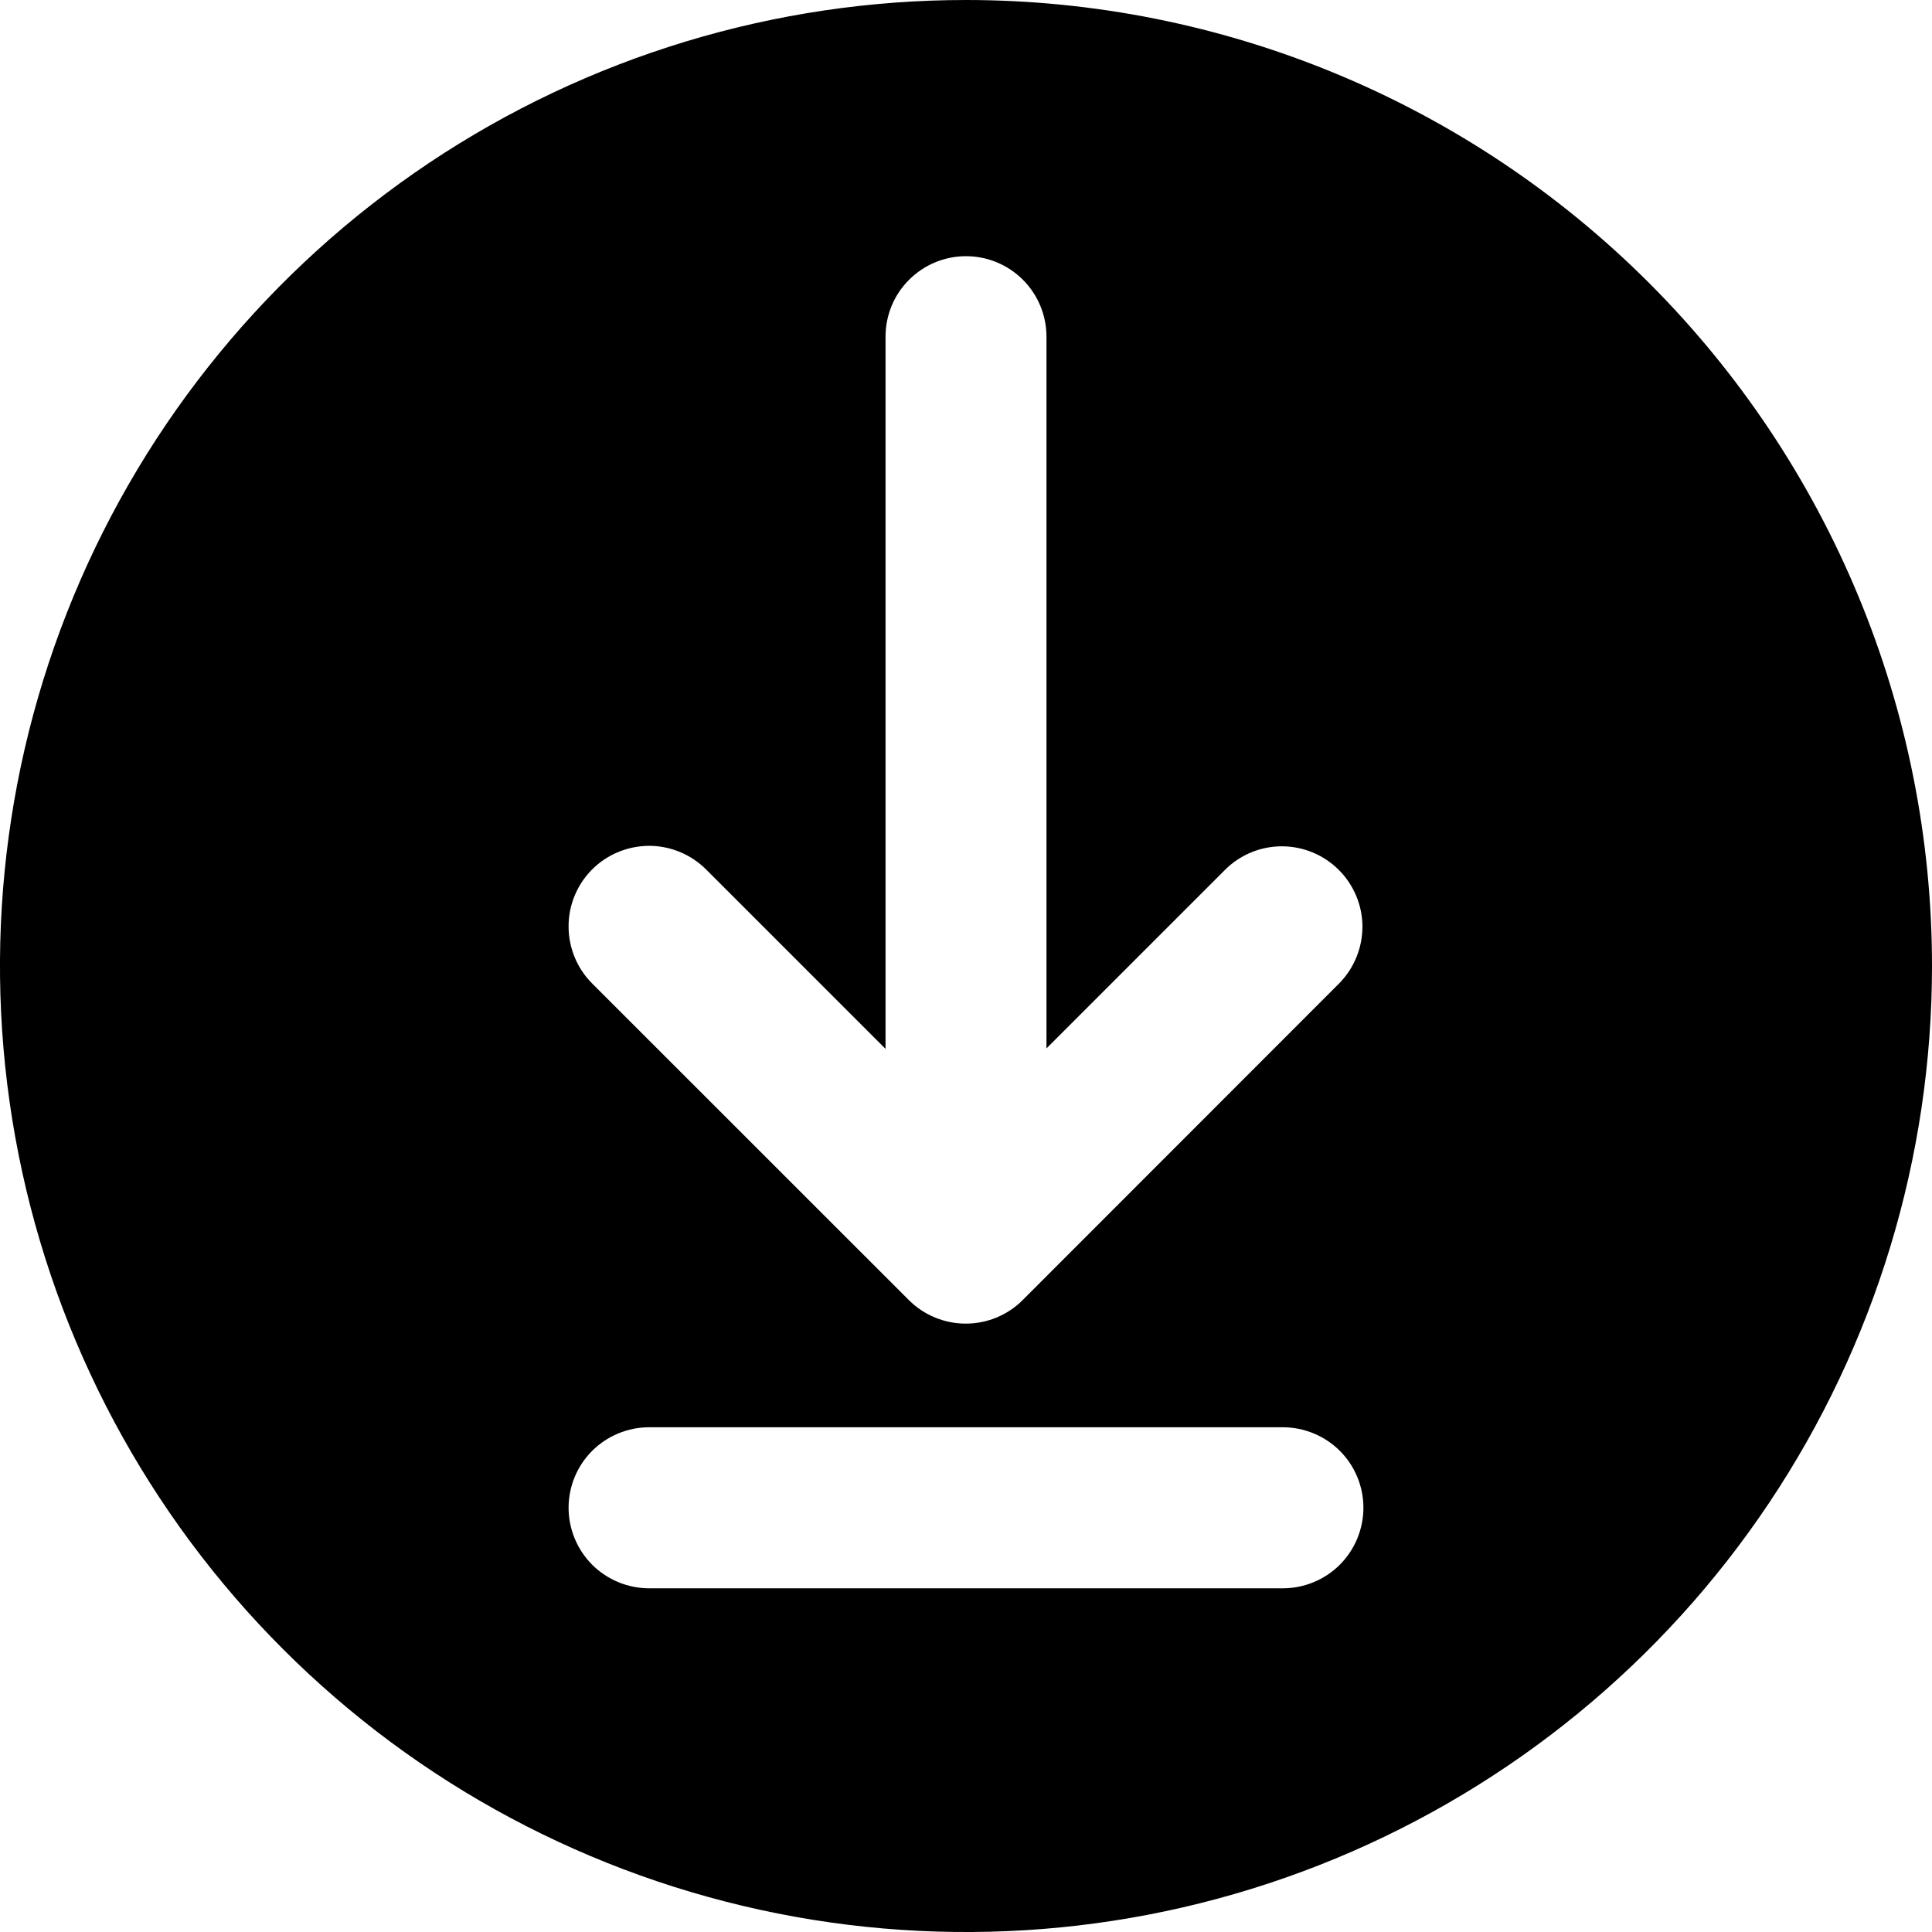
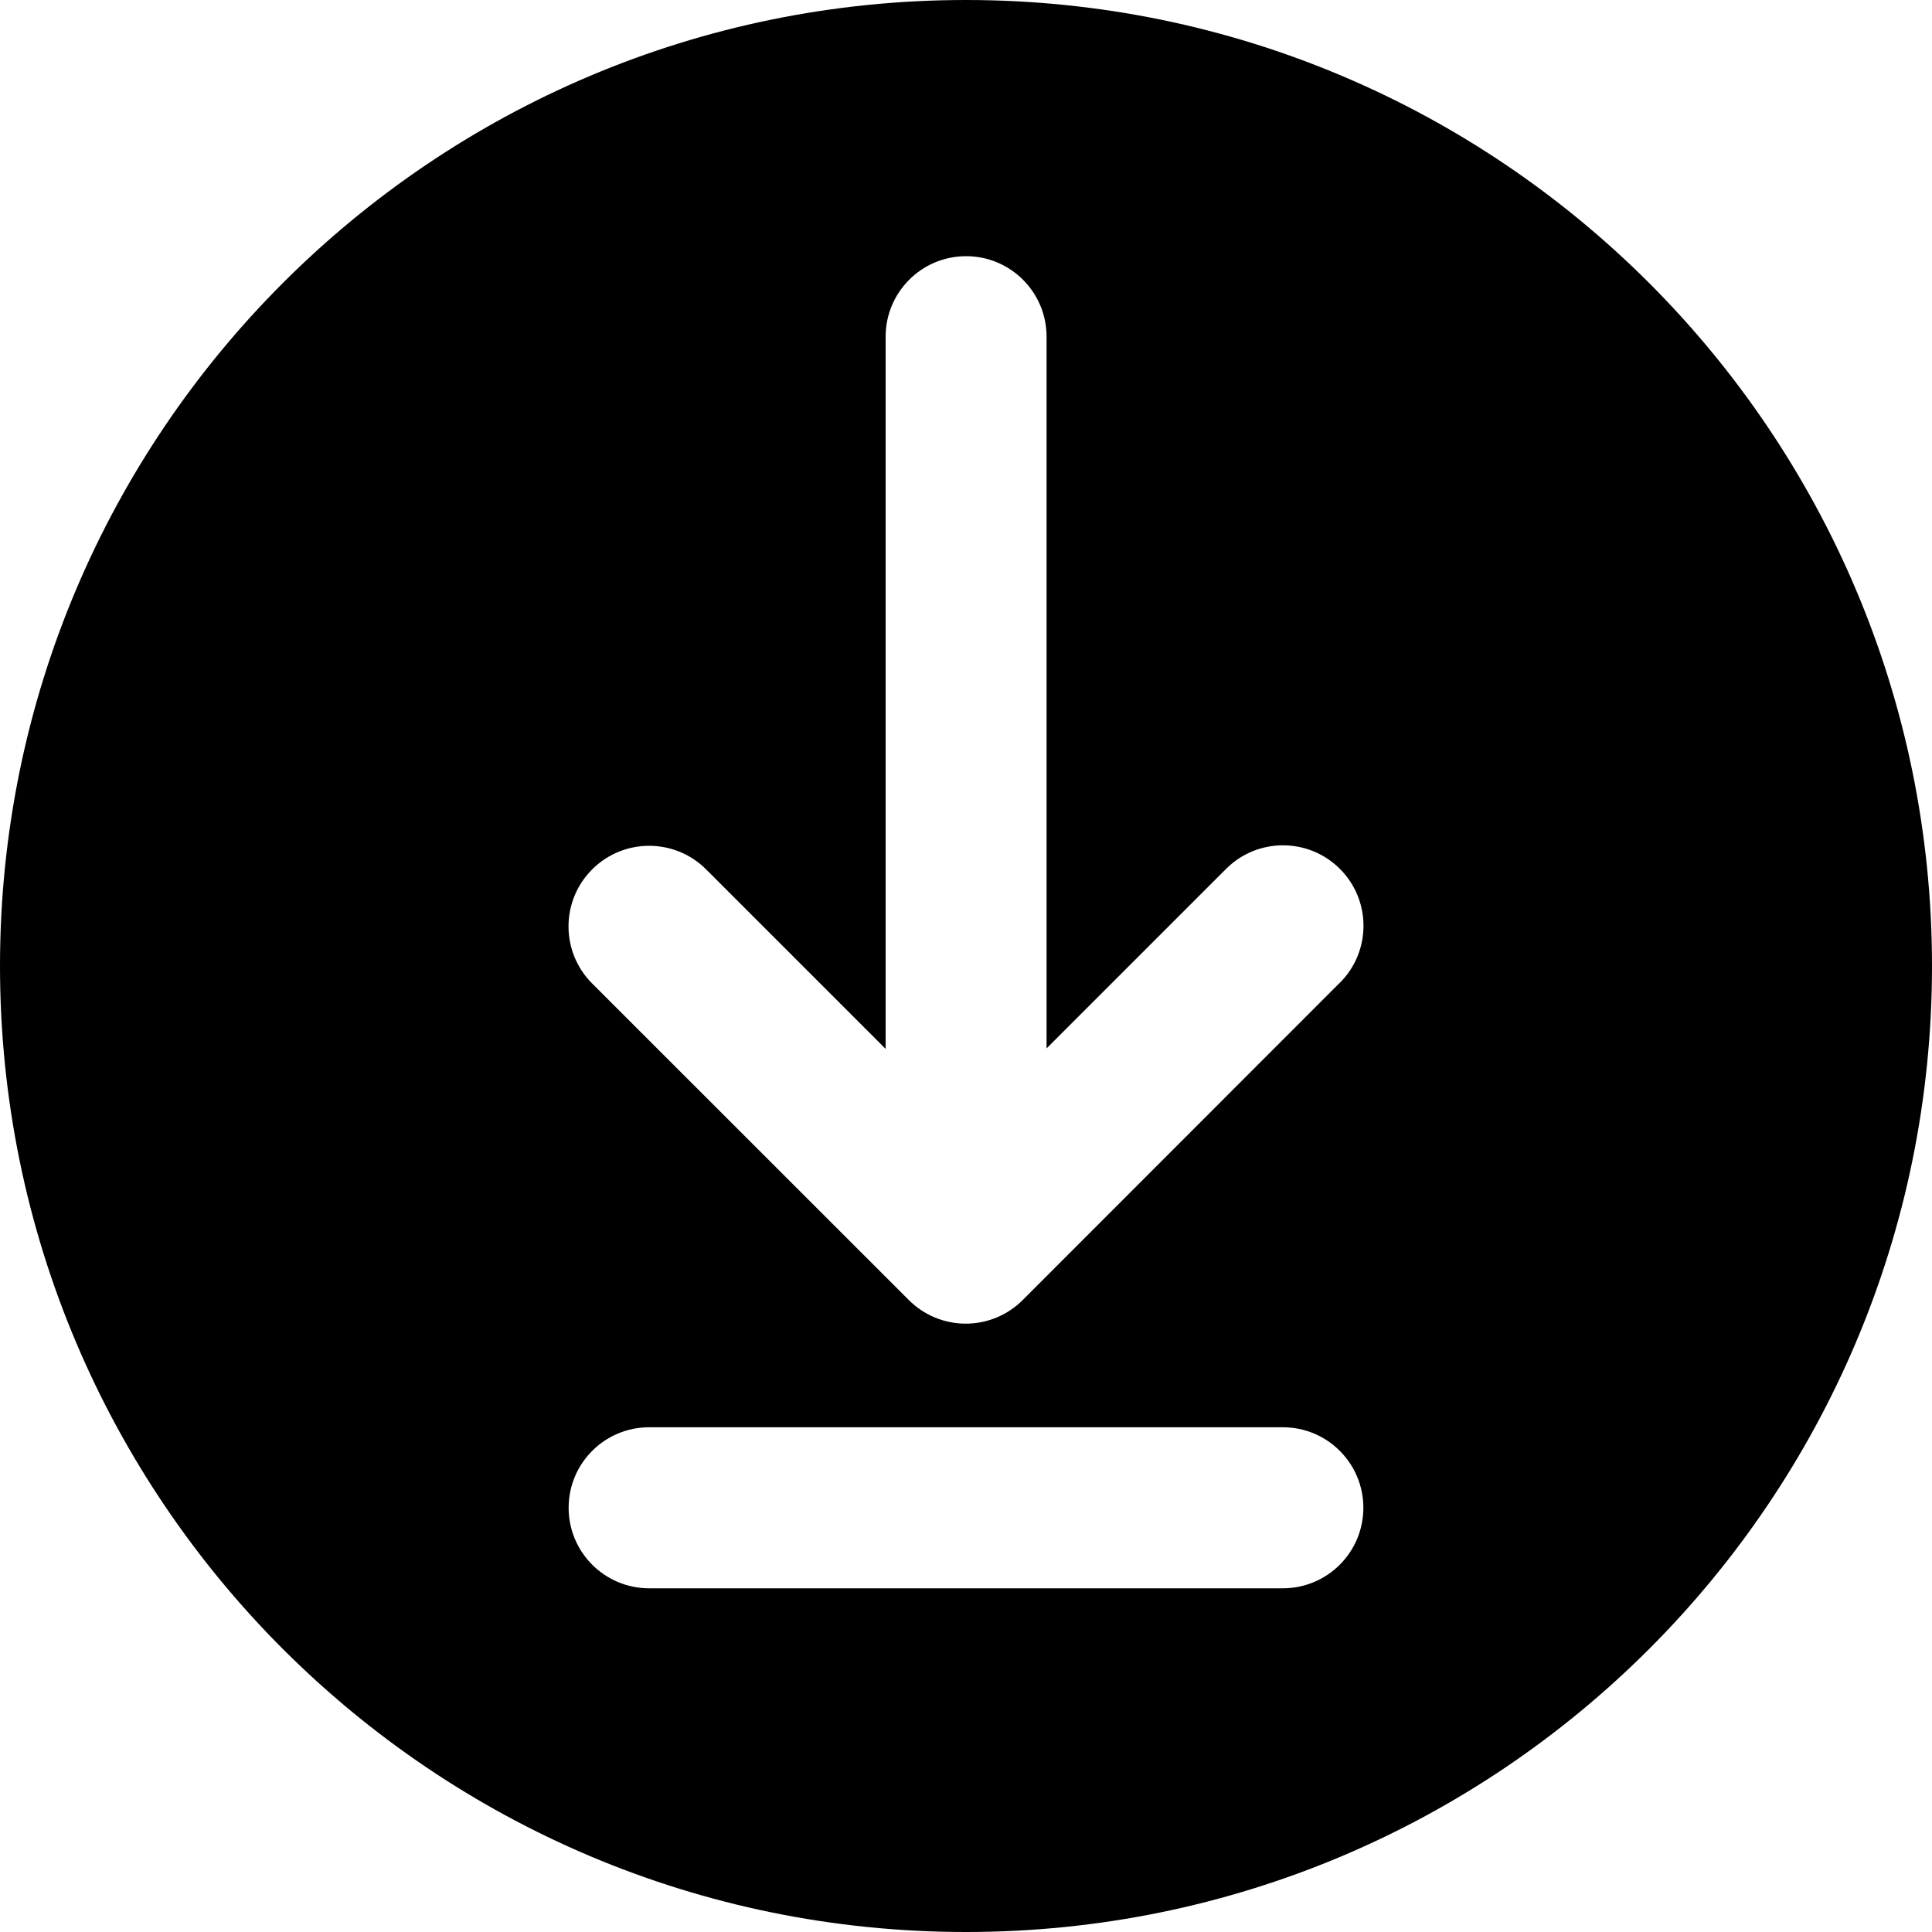
<svg xmlns="http://www.w3.org/2000/svg" width="20" height="20" viewBox="0 0 20 20">
-   <path d="M10 0C8.022 0 6.089 0.586 4.444 1.685C2.8 2.784 1.518 4.346 0.761 6.173C0.004 8 -0.194 10.011 0.192 11.951C0.578 13.891 1.53 15.672 2.929 17.071C4.327 18.47 6.109 19.422 8.049 19.808C9.989 20.194 12 19.996 13.827 19.239C15.654 18.482 17.216 17.2 18.315 15.556C19.413 13.911 20 11.978 20 10C20 7.348 18.946 4.804 17.071 2.929C15.196 1.054 12.652 0 10 0ZM13.28 16.442H6.72C6.499 16.442 6.287 16.354 6.13 16.198C5.974 16.041 5.886 15.829 5.886 15.608C5.886 15.387 5.974 15.175 6.13 15.019C6.287 14.863 6.499 14.775 6.72 14.775H13.28C13.501 14.775 13.713 14.863 13.87 15.019C14.026 15.175 14.114 15.387 14.114 15.608C14.114 15.829 14.026 16.041 13.87 16.198C13.713 16.354 13.501 16.442 13.28 16.442ZM13.87 10.173L10.587 13.458C10.43 13.615 10.219 13.702 9.998 13.702C9.777 13.702 9.565 13.615 9.408 13.458L6.13 10.181C5.974 10.025 5.886 9.813 5.886 9.591C5.885 9.37 5.973 9.158 6.129 9.001C6.285 8.845 6.497 8.757 6.719 8.756C6.94 8.756 7.152 8.844 7.309 9L9.167 10.858V3.485C9.167 3.264 9.254 3.052 9.411 2.896C9.567 2.74 9.779 2.652 10 2.652C10.221 2.652 10.433 2.74 10.589 2.896C10.745 3.052 10.833 3.264 10.833 3.485V10.853L12.691 8.995C12.848 8.843 13.059 8.759 13.277 8.761C13.496 8.763 13.705 8.851 13.859 9.005C14.014 9.16 14.102 9.369 14.104 9.587C14.105 9.806 14.021 10.016 13.87 10.173Z" />
+   <path d="M10 0a10 10 0 100 20 10 10 0 000-20zm3.28 16.442H6.72a.833.833 0 110-1.667h6.56a.833.833 0 010 1.667zm.59-6.269l-3.283 3.285a.833.833 0 01-1.179 0L6.13 10.181A.834.834 0 117.31 9l1.858 1.858V3.485a.833.833 0 111.666 0v7.368l1.858-1.858a.833.833 0 011.179 1.178z" />
</svg>
